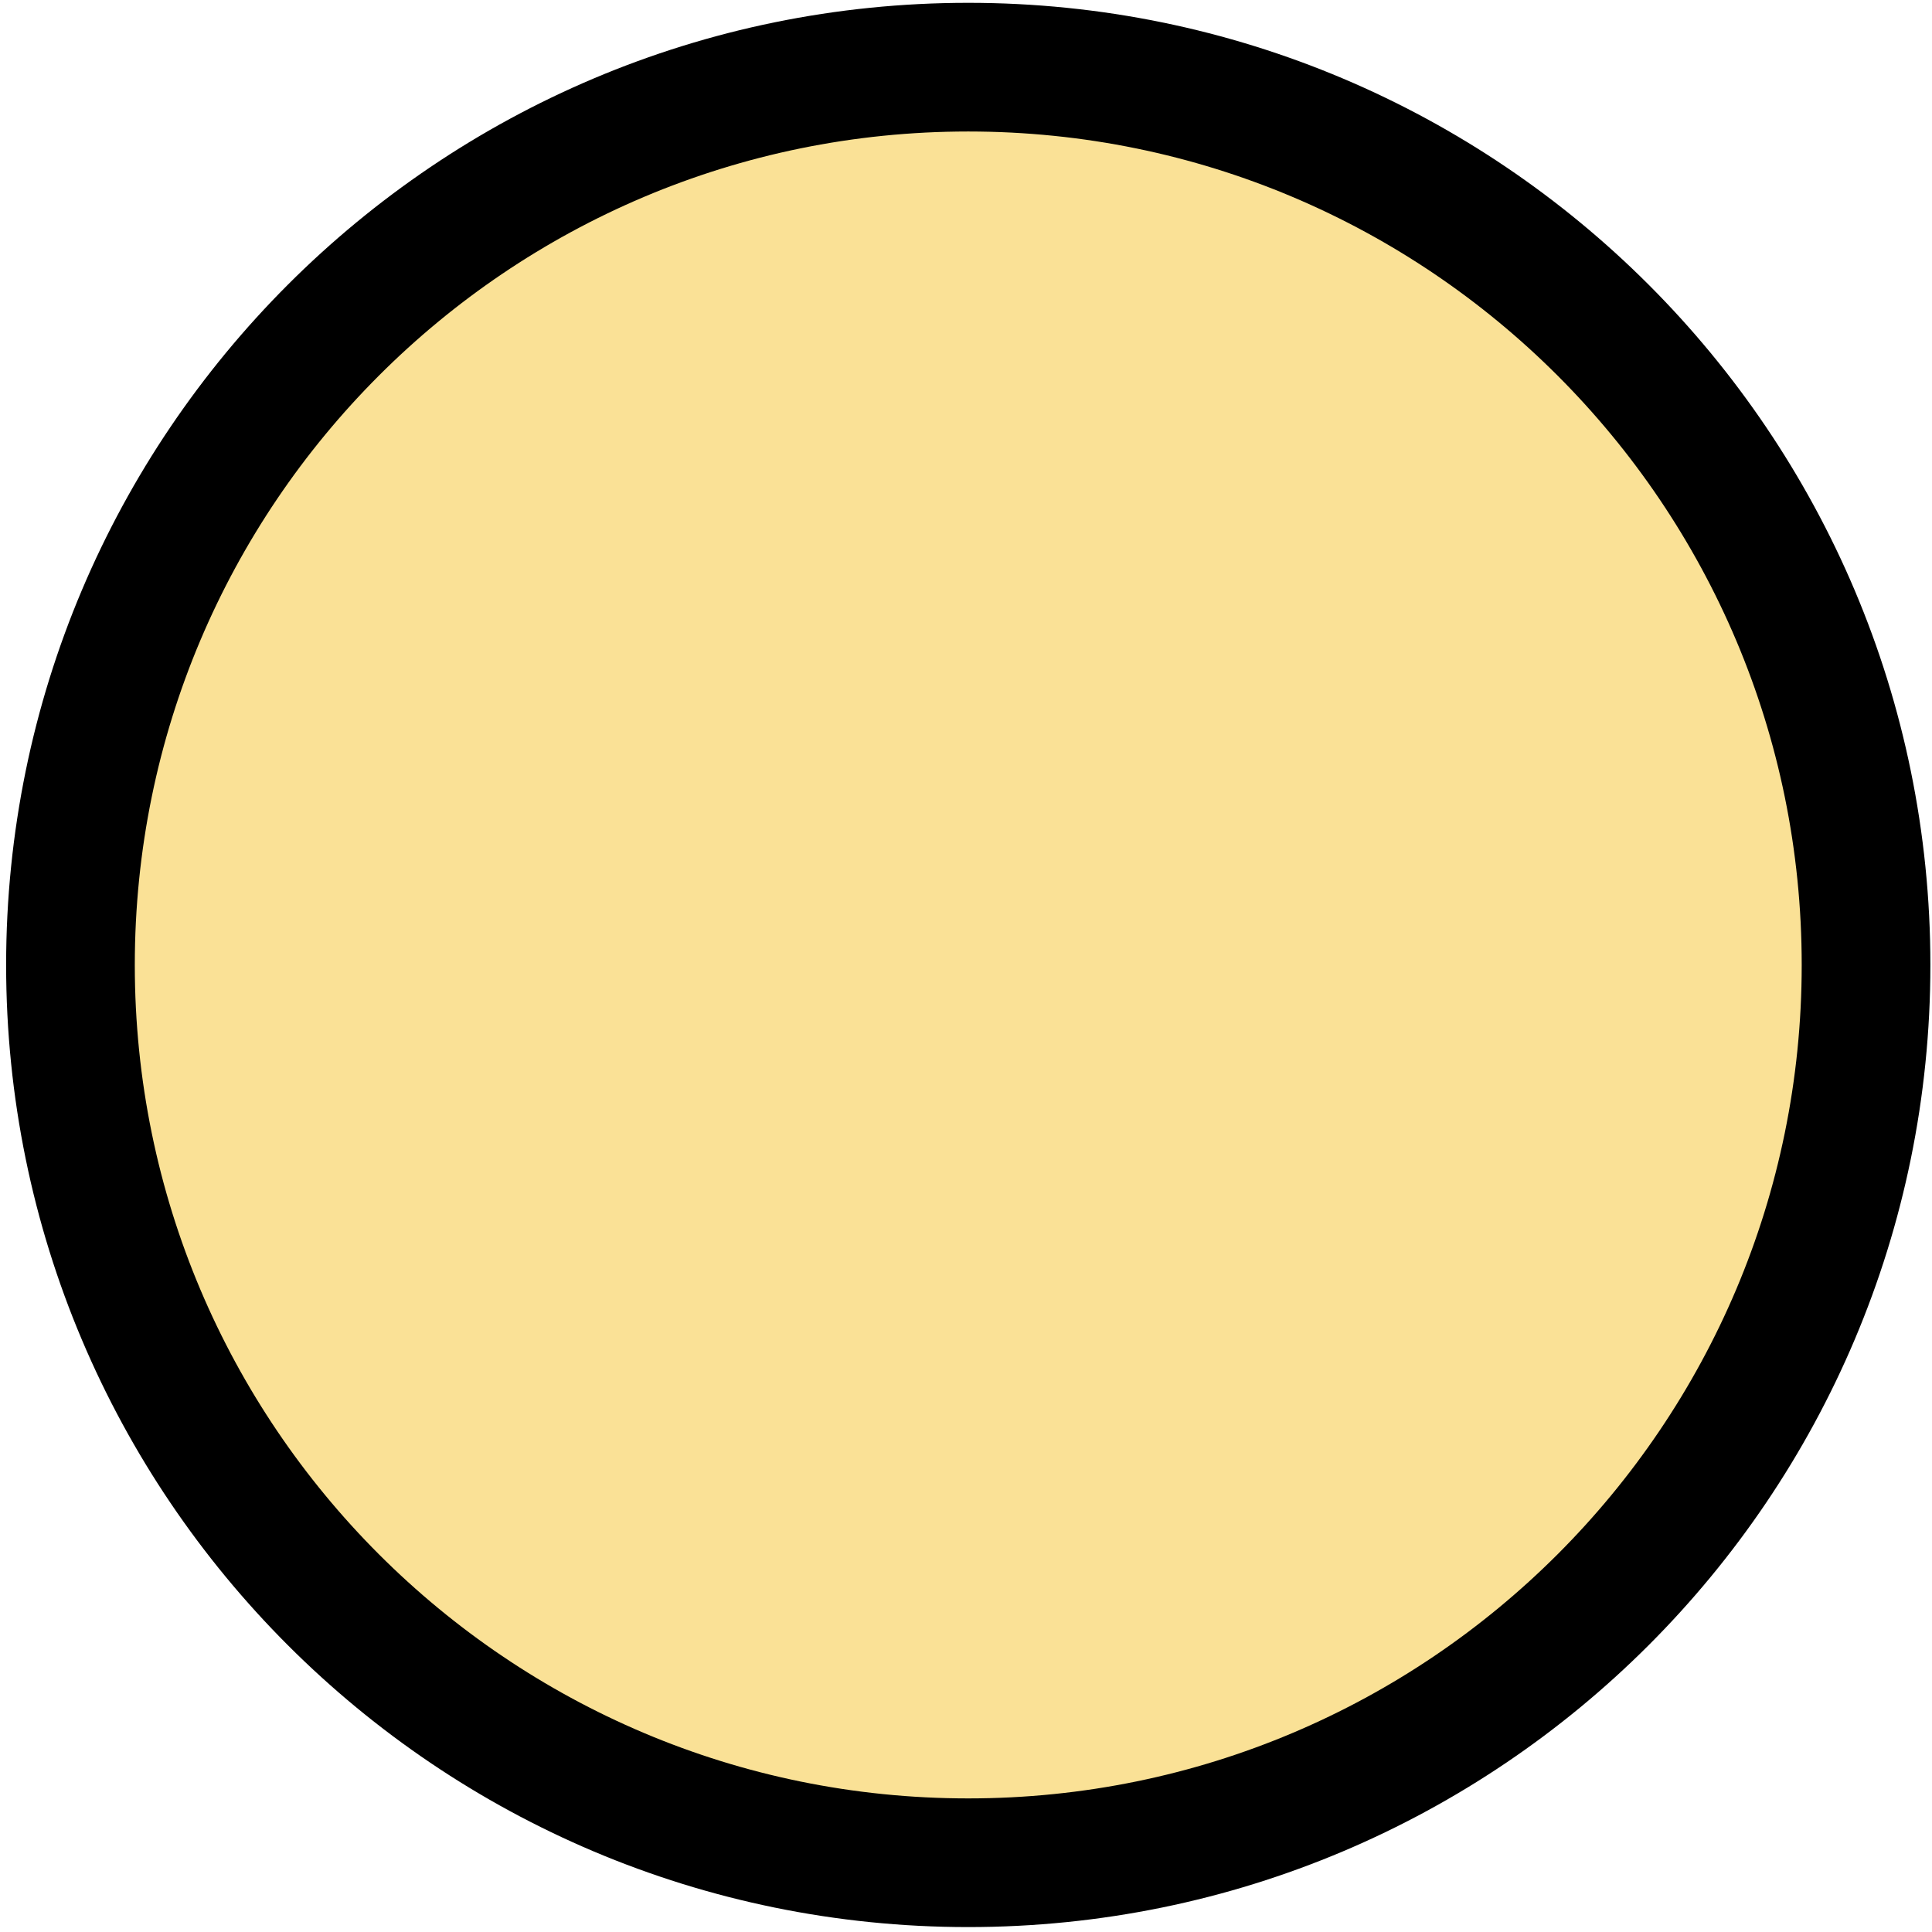
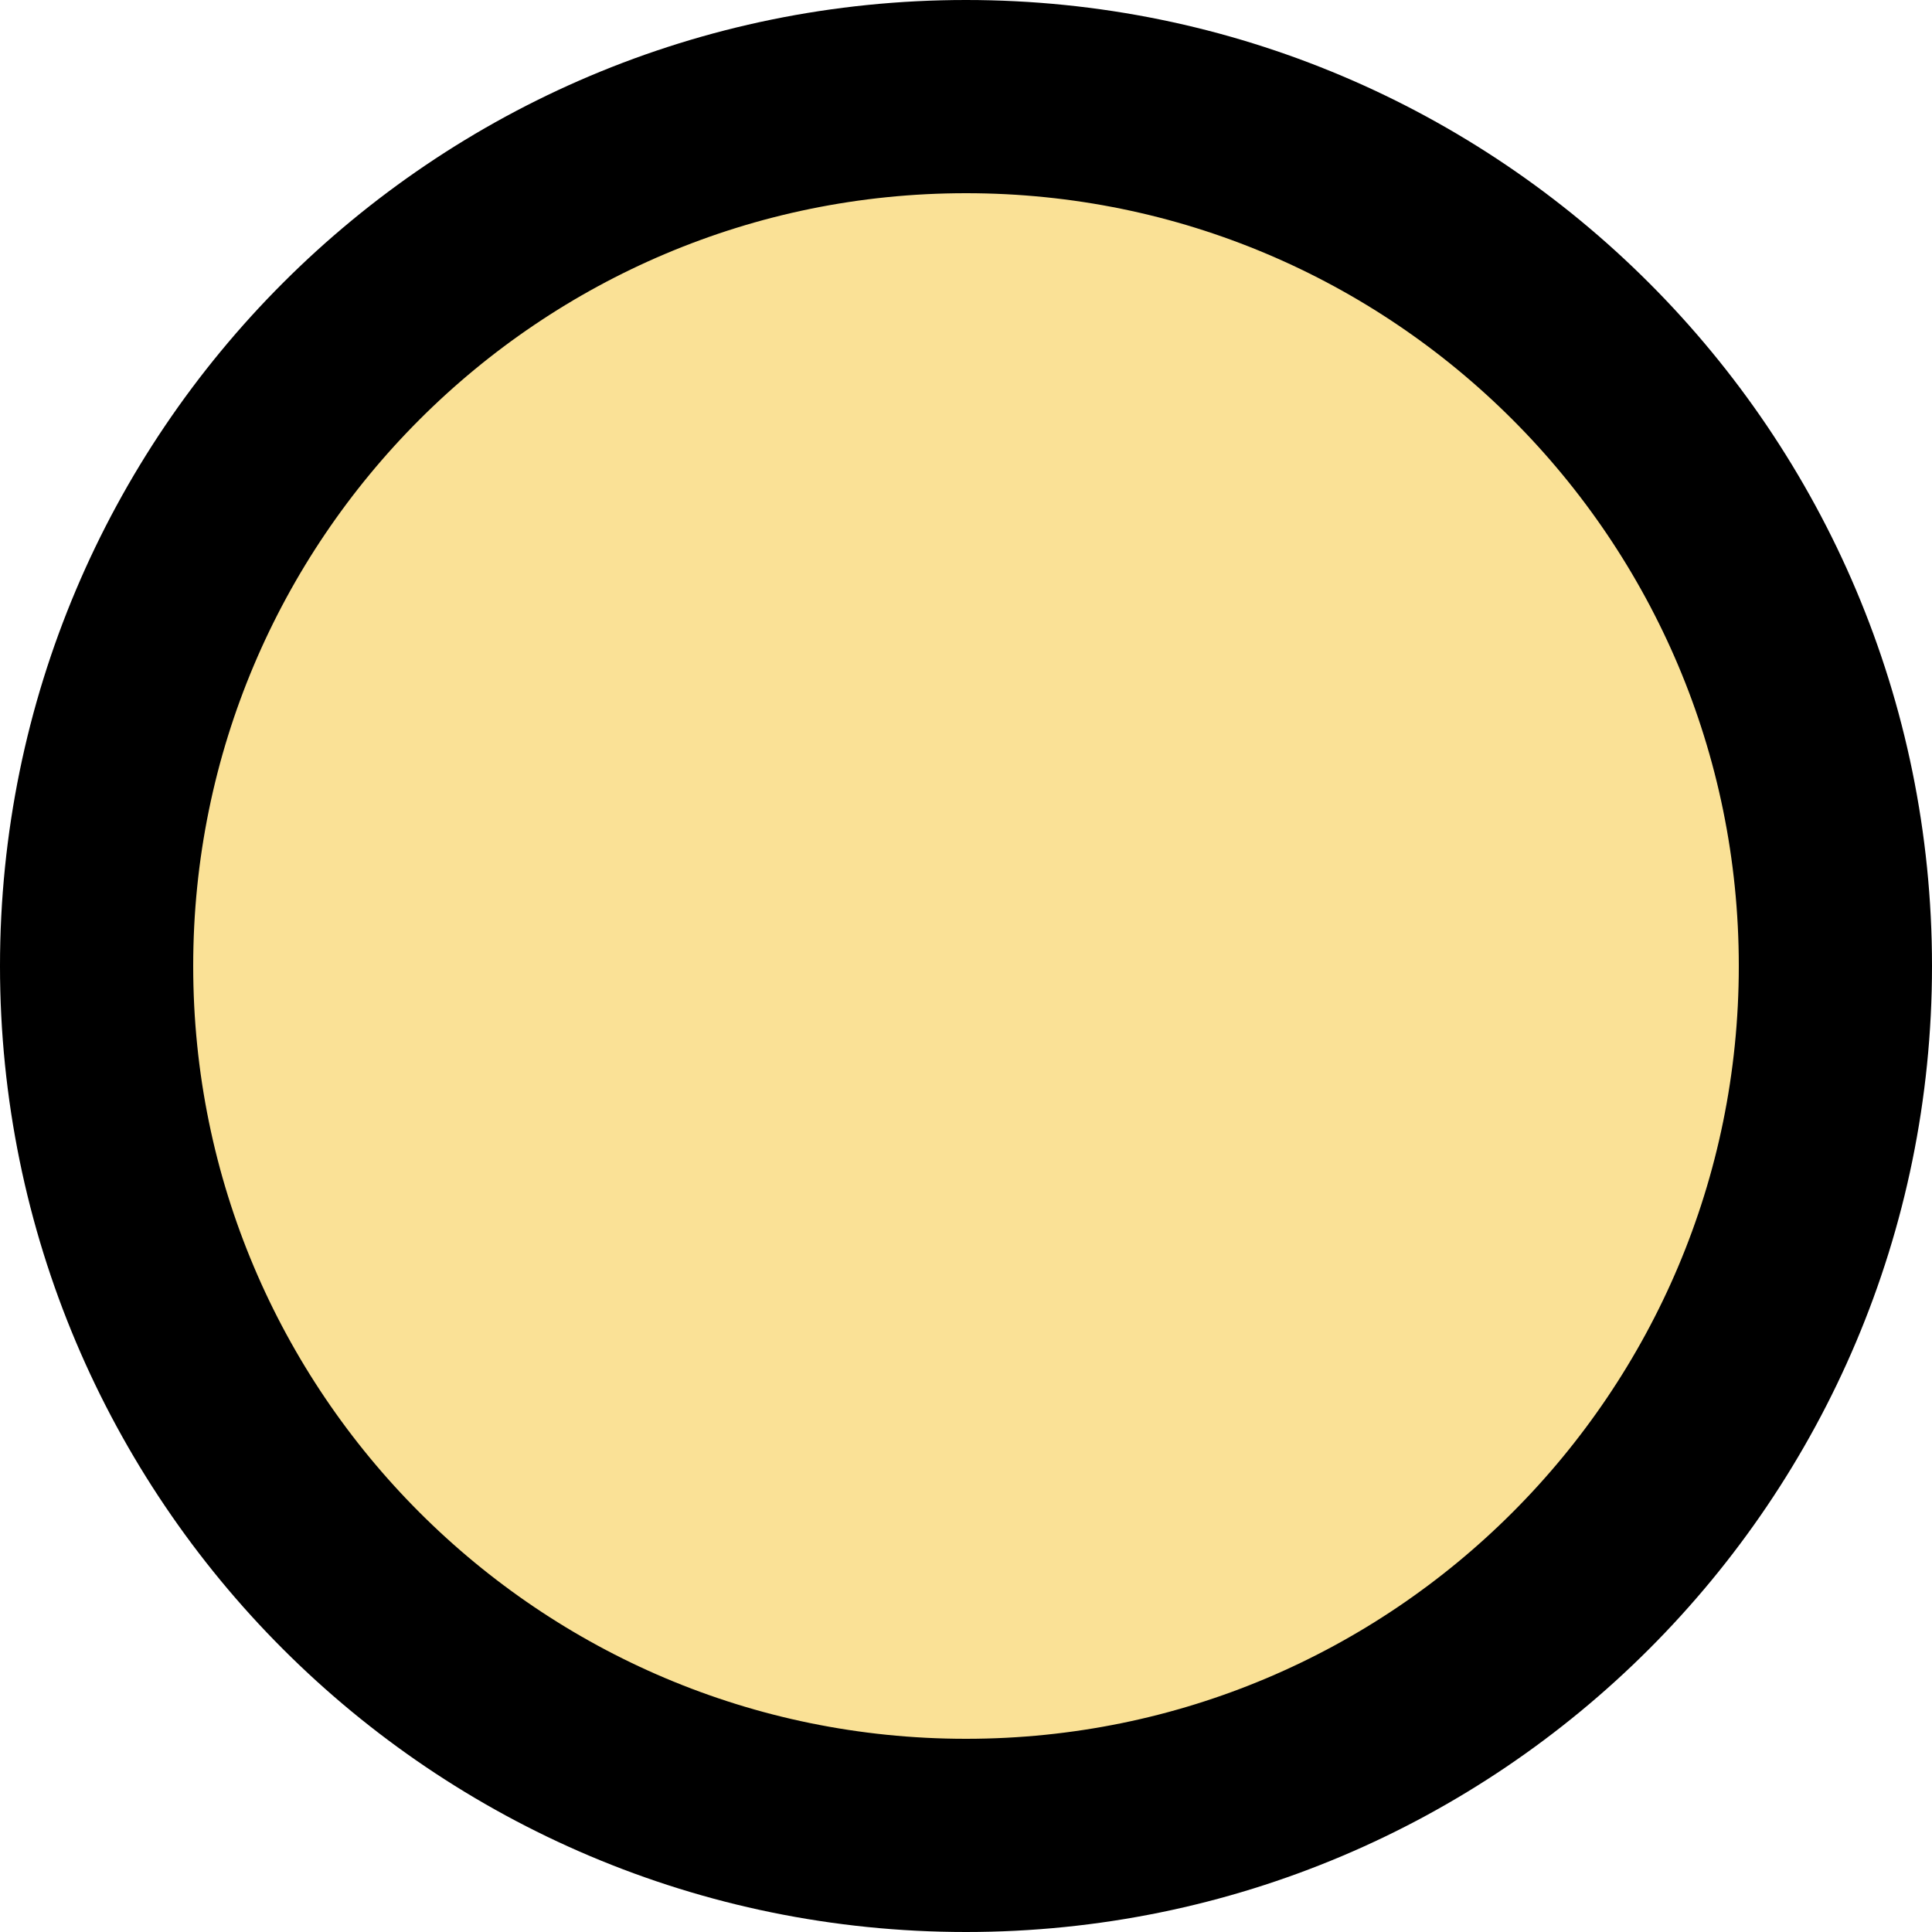
- <svg xmlns="http://www.w3.org/2000/svg" width="256" height="256" viewBox="0 0 256 256" xml:space="preserve">
-   <circle id="hand" style="display:inline;fill:#fae196;fill-opacity:1;stroke:#000;stroke-width:17.05;stroke-linecap:round;stroke-dasharray:none;stroke-opacity:1" cx="128.299" cy="127.861" r="118.962" />
+ <svg xmlns="http://www.w3.org/2000/svg" width="80" height="80" viewBox="0 0 80 80" version="1.1" id="svg1" xml:space="preserve">
+   <defs id="defs1" />
+   <circle style="fill:#fae196;fill-opacity:1;stroke:#000000;stroke-width:8;stroke-dasharray:none;paint-order:markers fill stroke" id="colorable" cx="40" cy="40" r="36" />
</svg>
